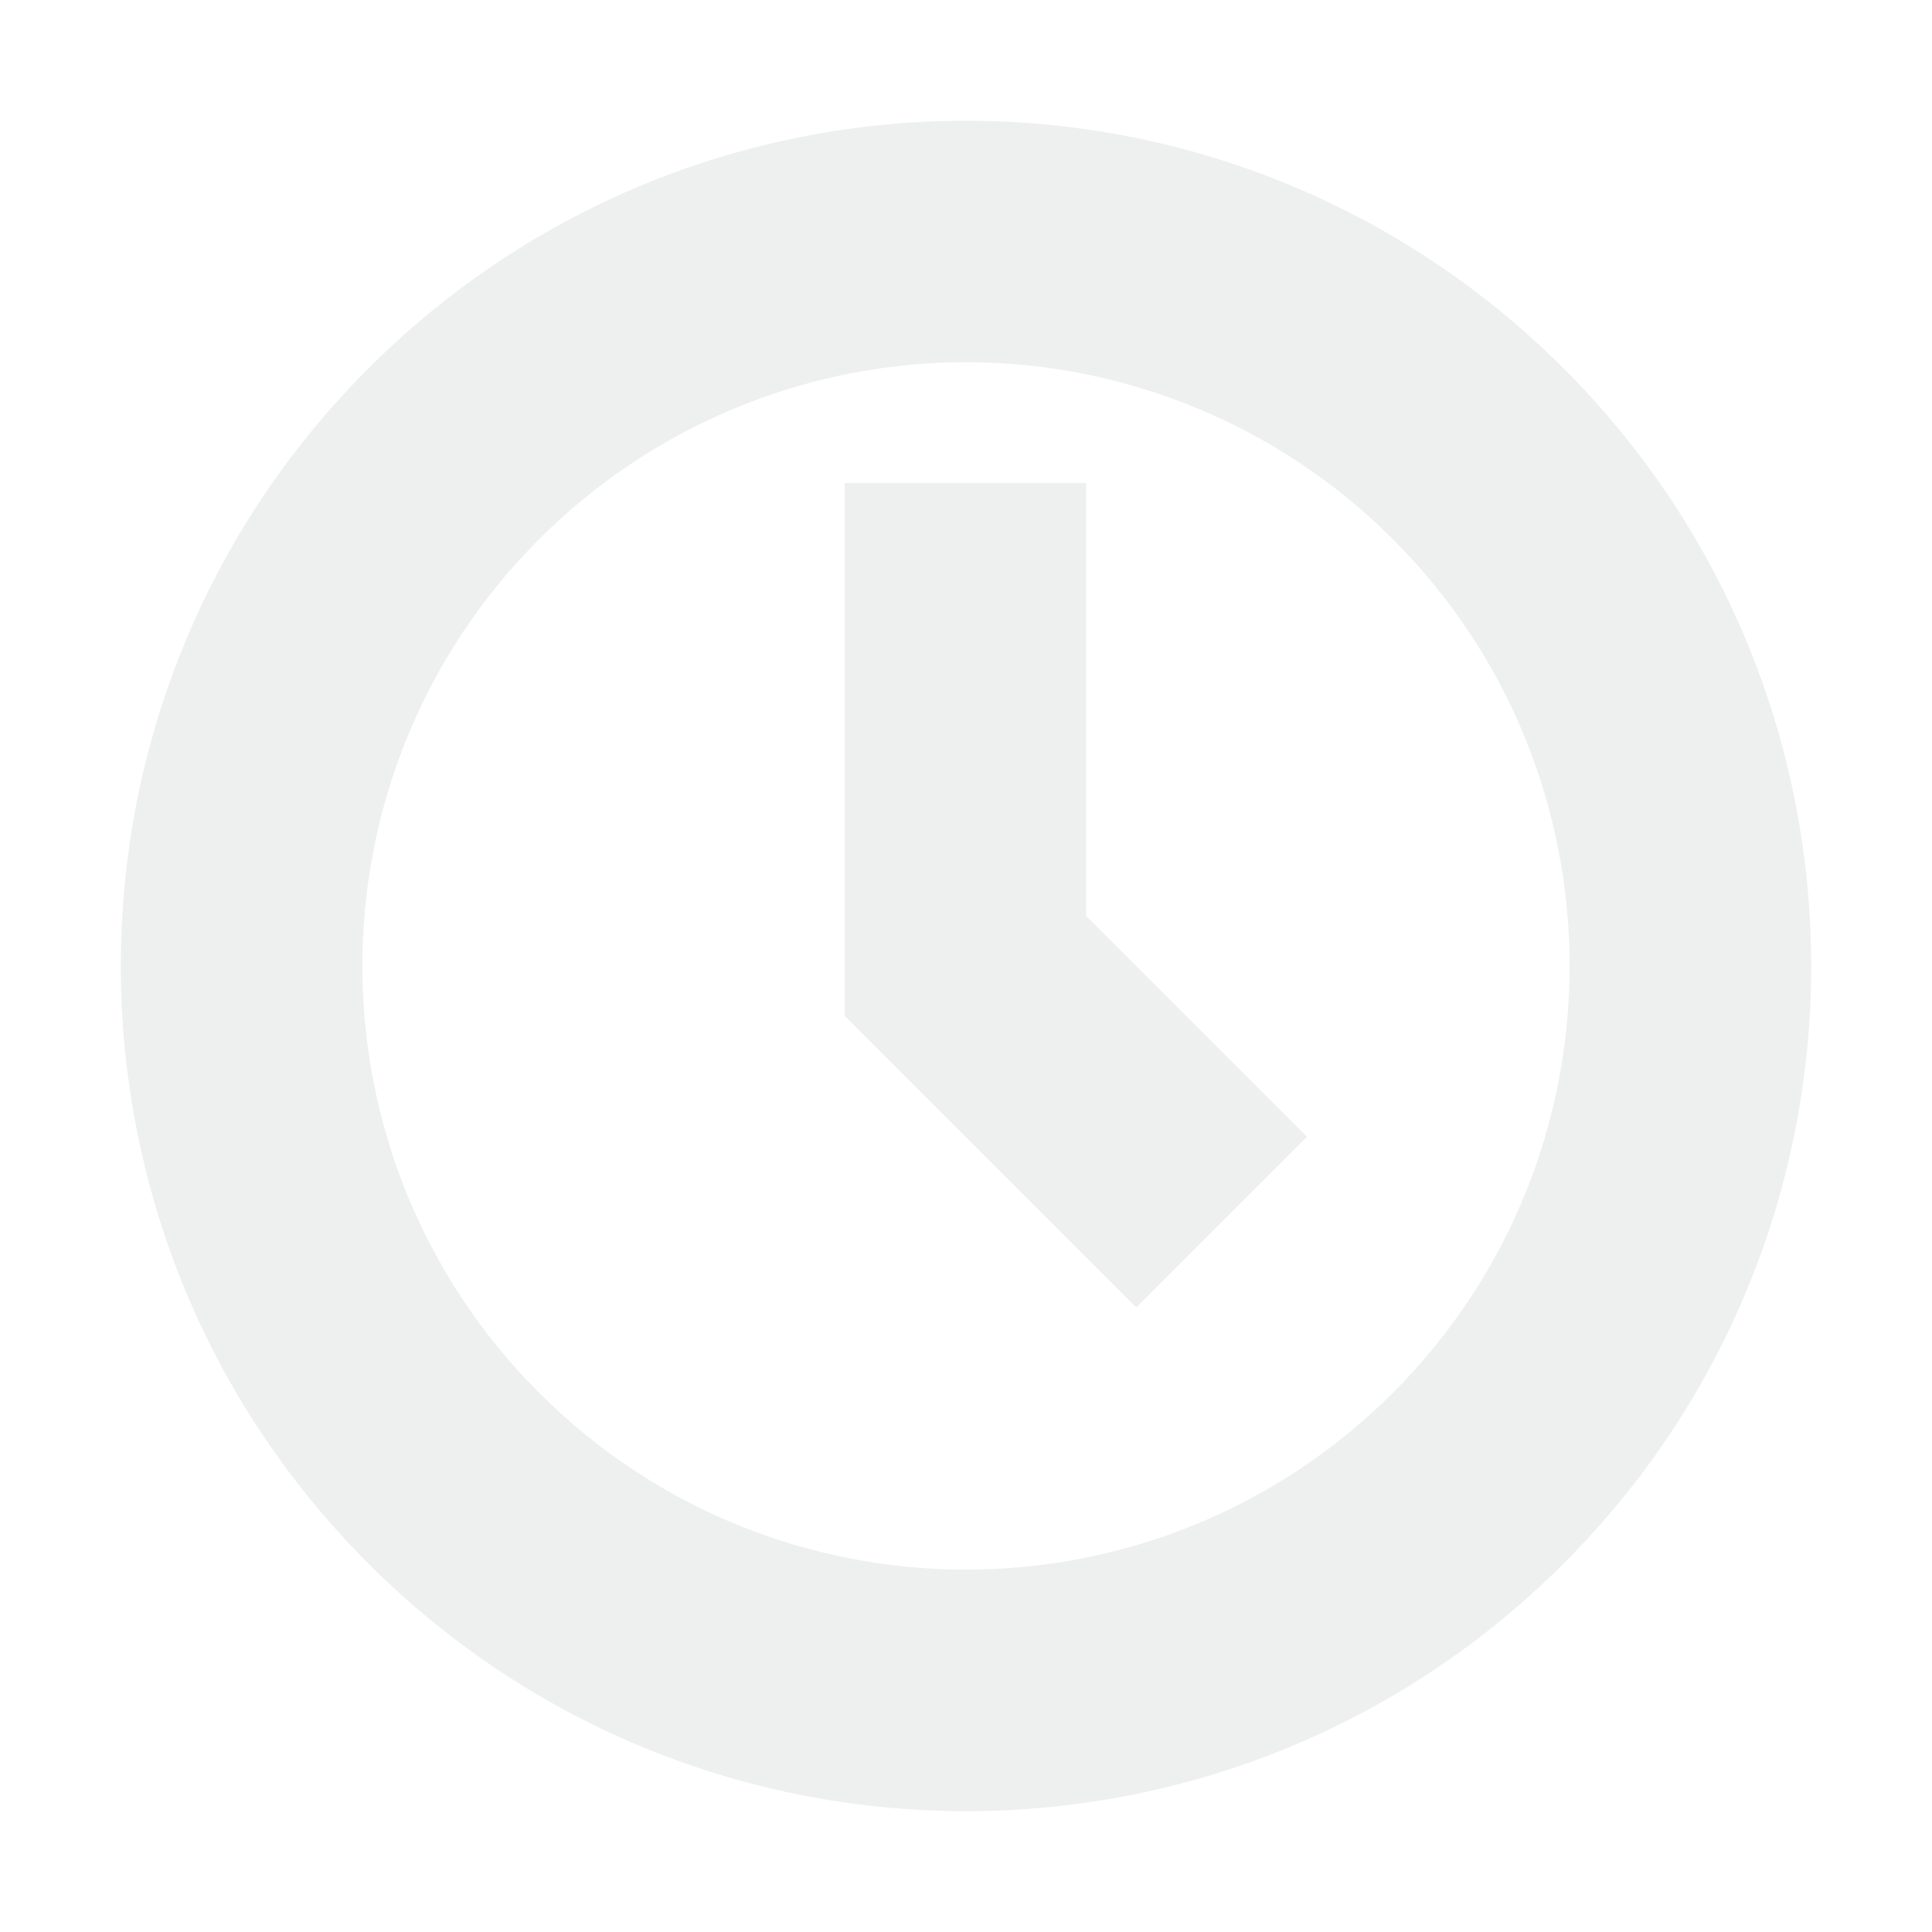
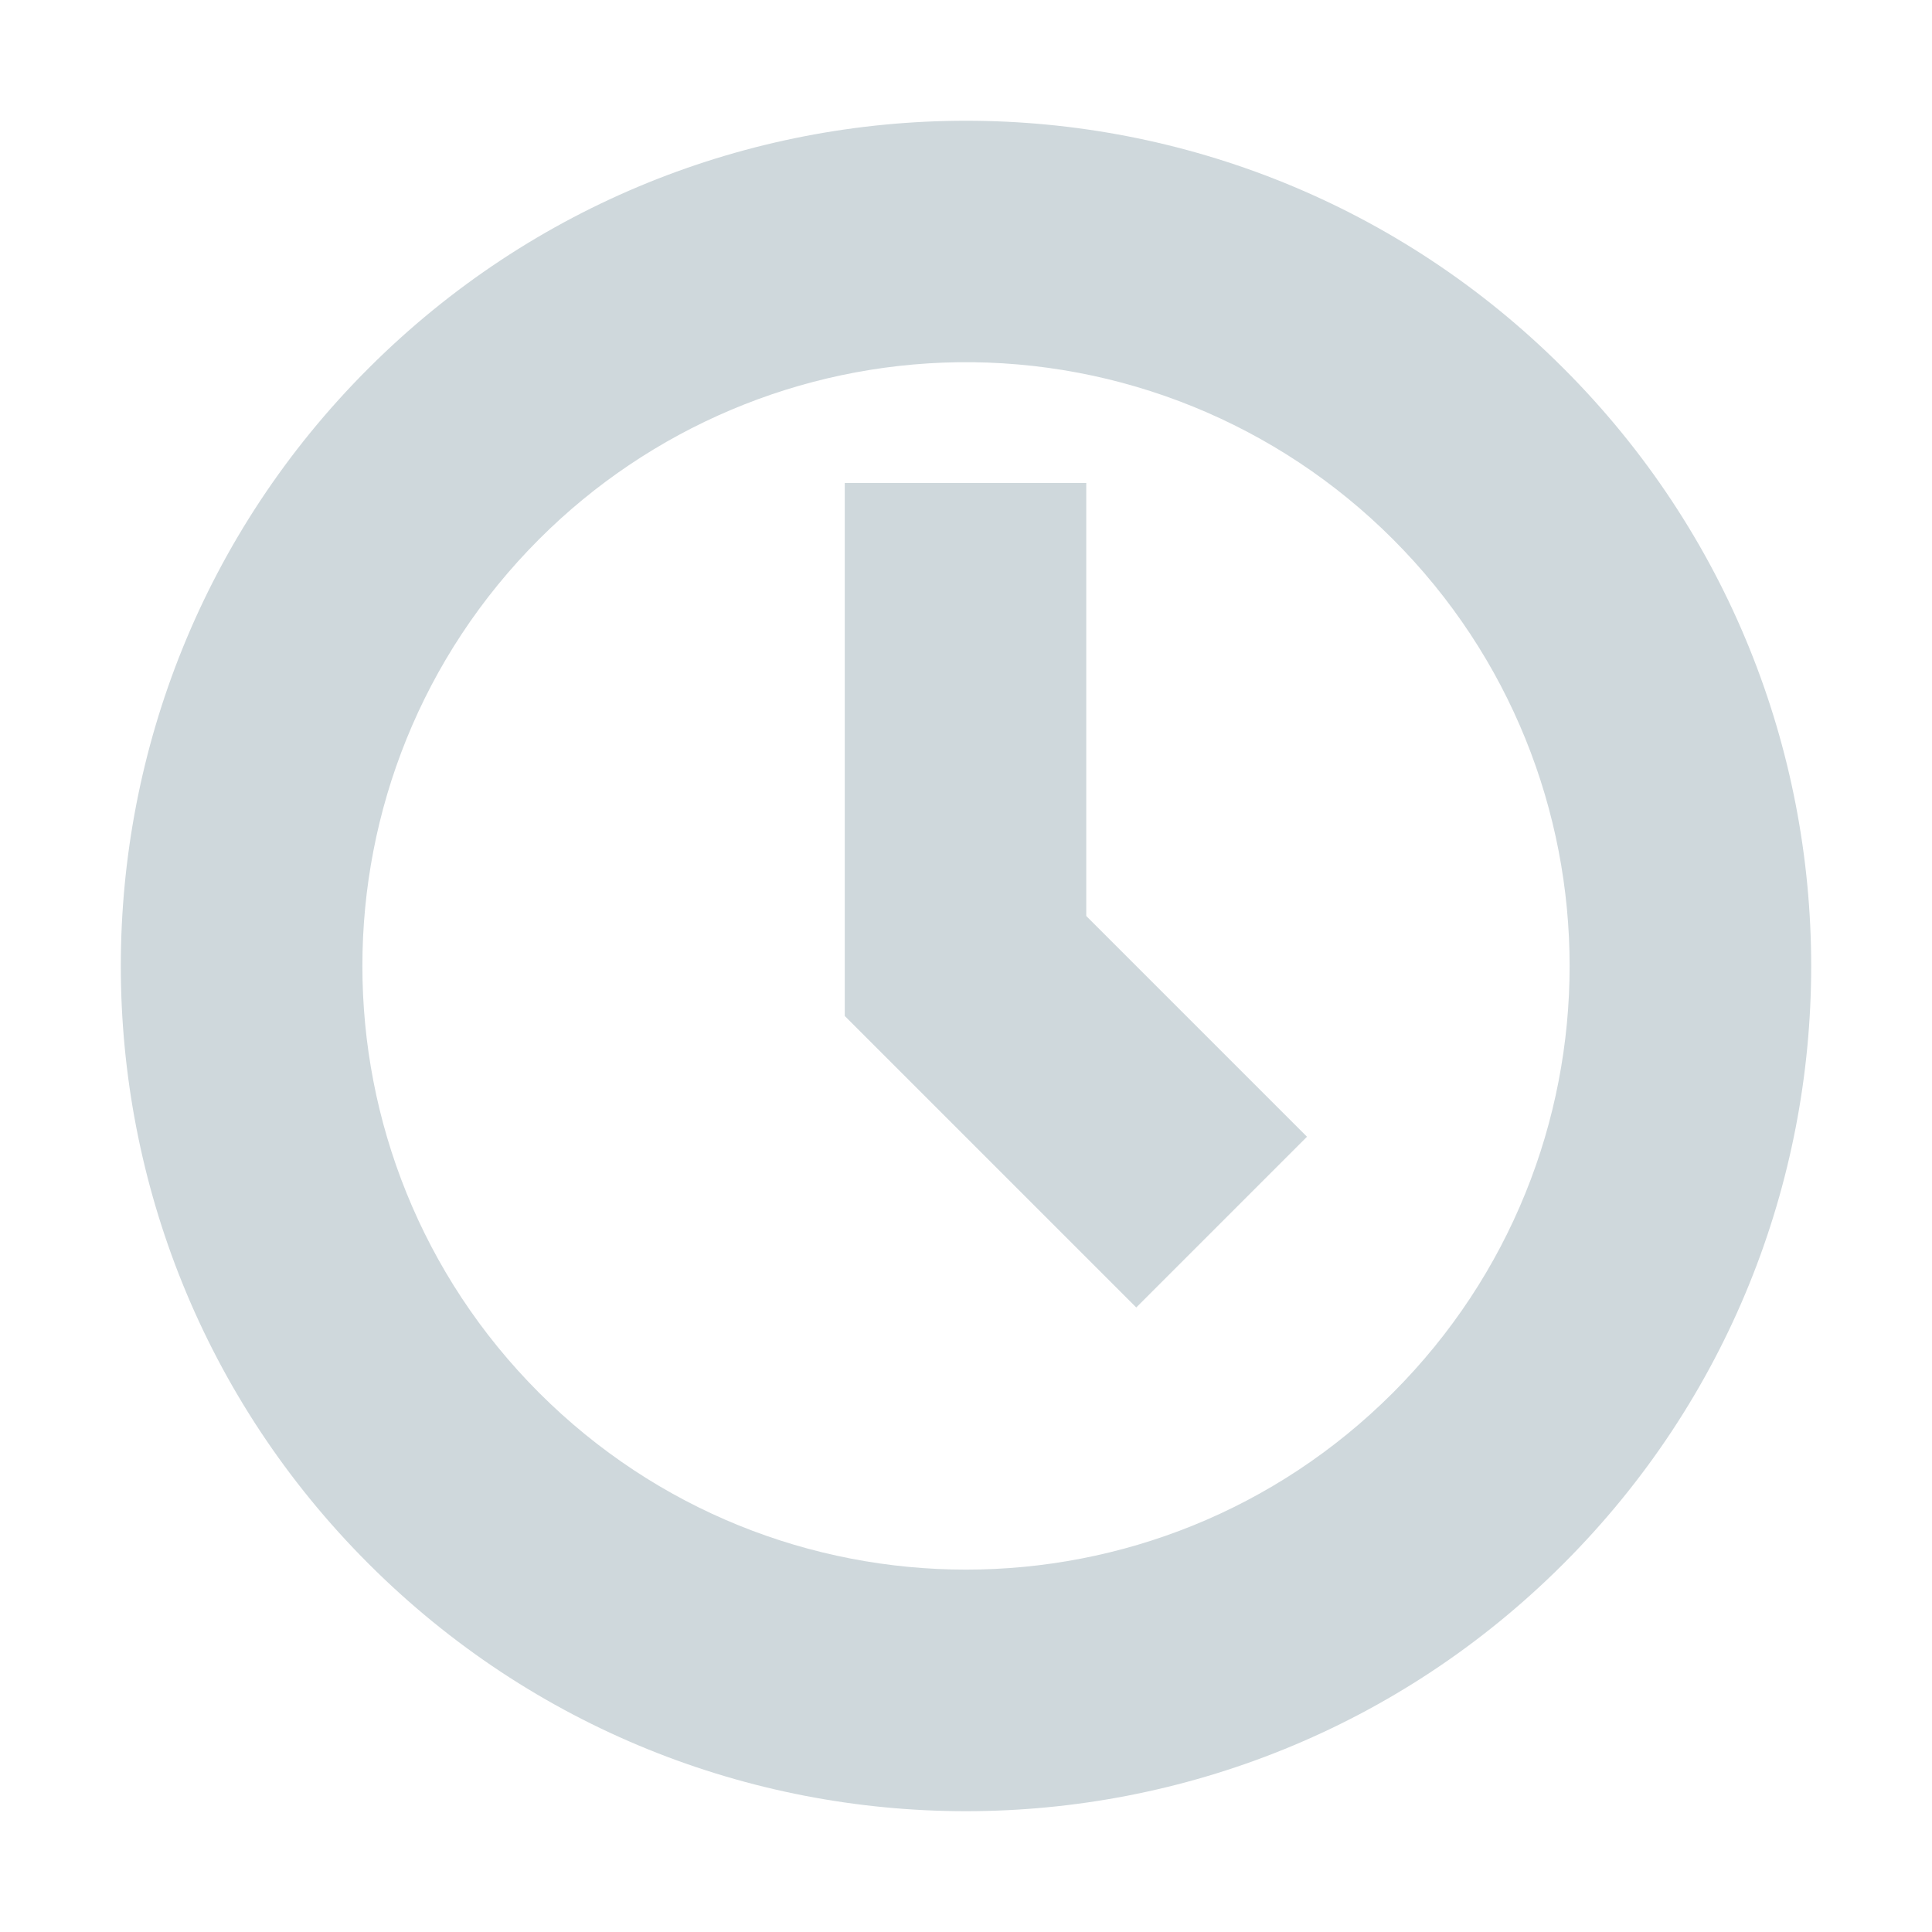
<svg xmlns="http://www.w3.org/2000/svg" width="16" height="16" viewBox="0 0 16 16">
  <defs>
    <style id="current-color-scheme" type="text/css">
-    .ColorScheme-Text { color:#eeefef; } .ColorScheme-Highlight { color:#00bcd4; }
+    .ColorScheme-Text { color:#cfd8dc; } .ColorScheme-Highlight { color:#00bcd4; }
  </style>
  </defs>
  <path style="fill:currentColor;opacity:1" class="ColorScheme-Text" d="M 8 1 C 6.209 1 4.418 1.684 3.051 3.051 C 0.317 5.784 0.317 10.216 3.051 12.949 C 5.784 15.683 10.216 15.683 12.949 12.949 C 15.683 10.216 15.683 5.784 12.949 3.051 C 11.582 1.684 9.791 1 8 1 z M 7.928 3 A 5 5 0 0 1 11.535 4.465 A 5 5 0 0 1 11.535 11.535 A 5 5 0 0 1 4.465 11.535 A 5 5 0 0 1 4.465 4.465 A 5 5 0 0 1 7.928 3 z M 6.996 4 L 6.996 4.133 L 6.996 8.414 L 8.703 10.121 L 9.318 10.736 L 9.41 10.828 L 10.117 10.121 L 10.824 9.414 L 10.73 9.32 L 10.117 8.707 L 8.996 7.586 L 8.996 4.133 L 8.996 4 L 6.996 4 z" />
</svg>
